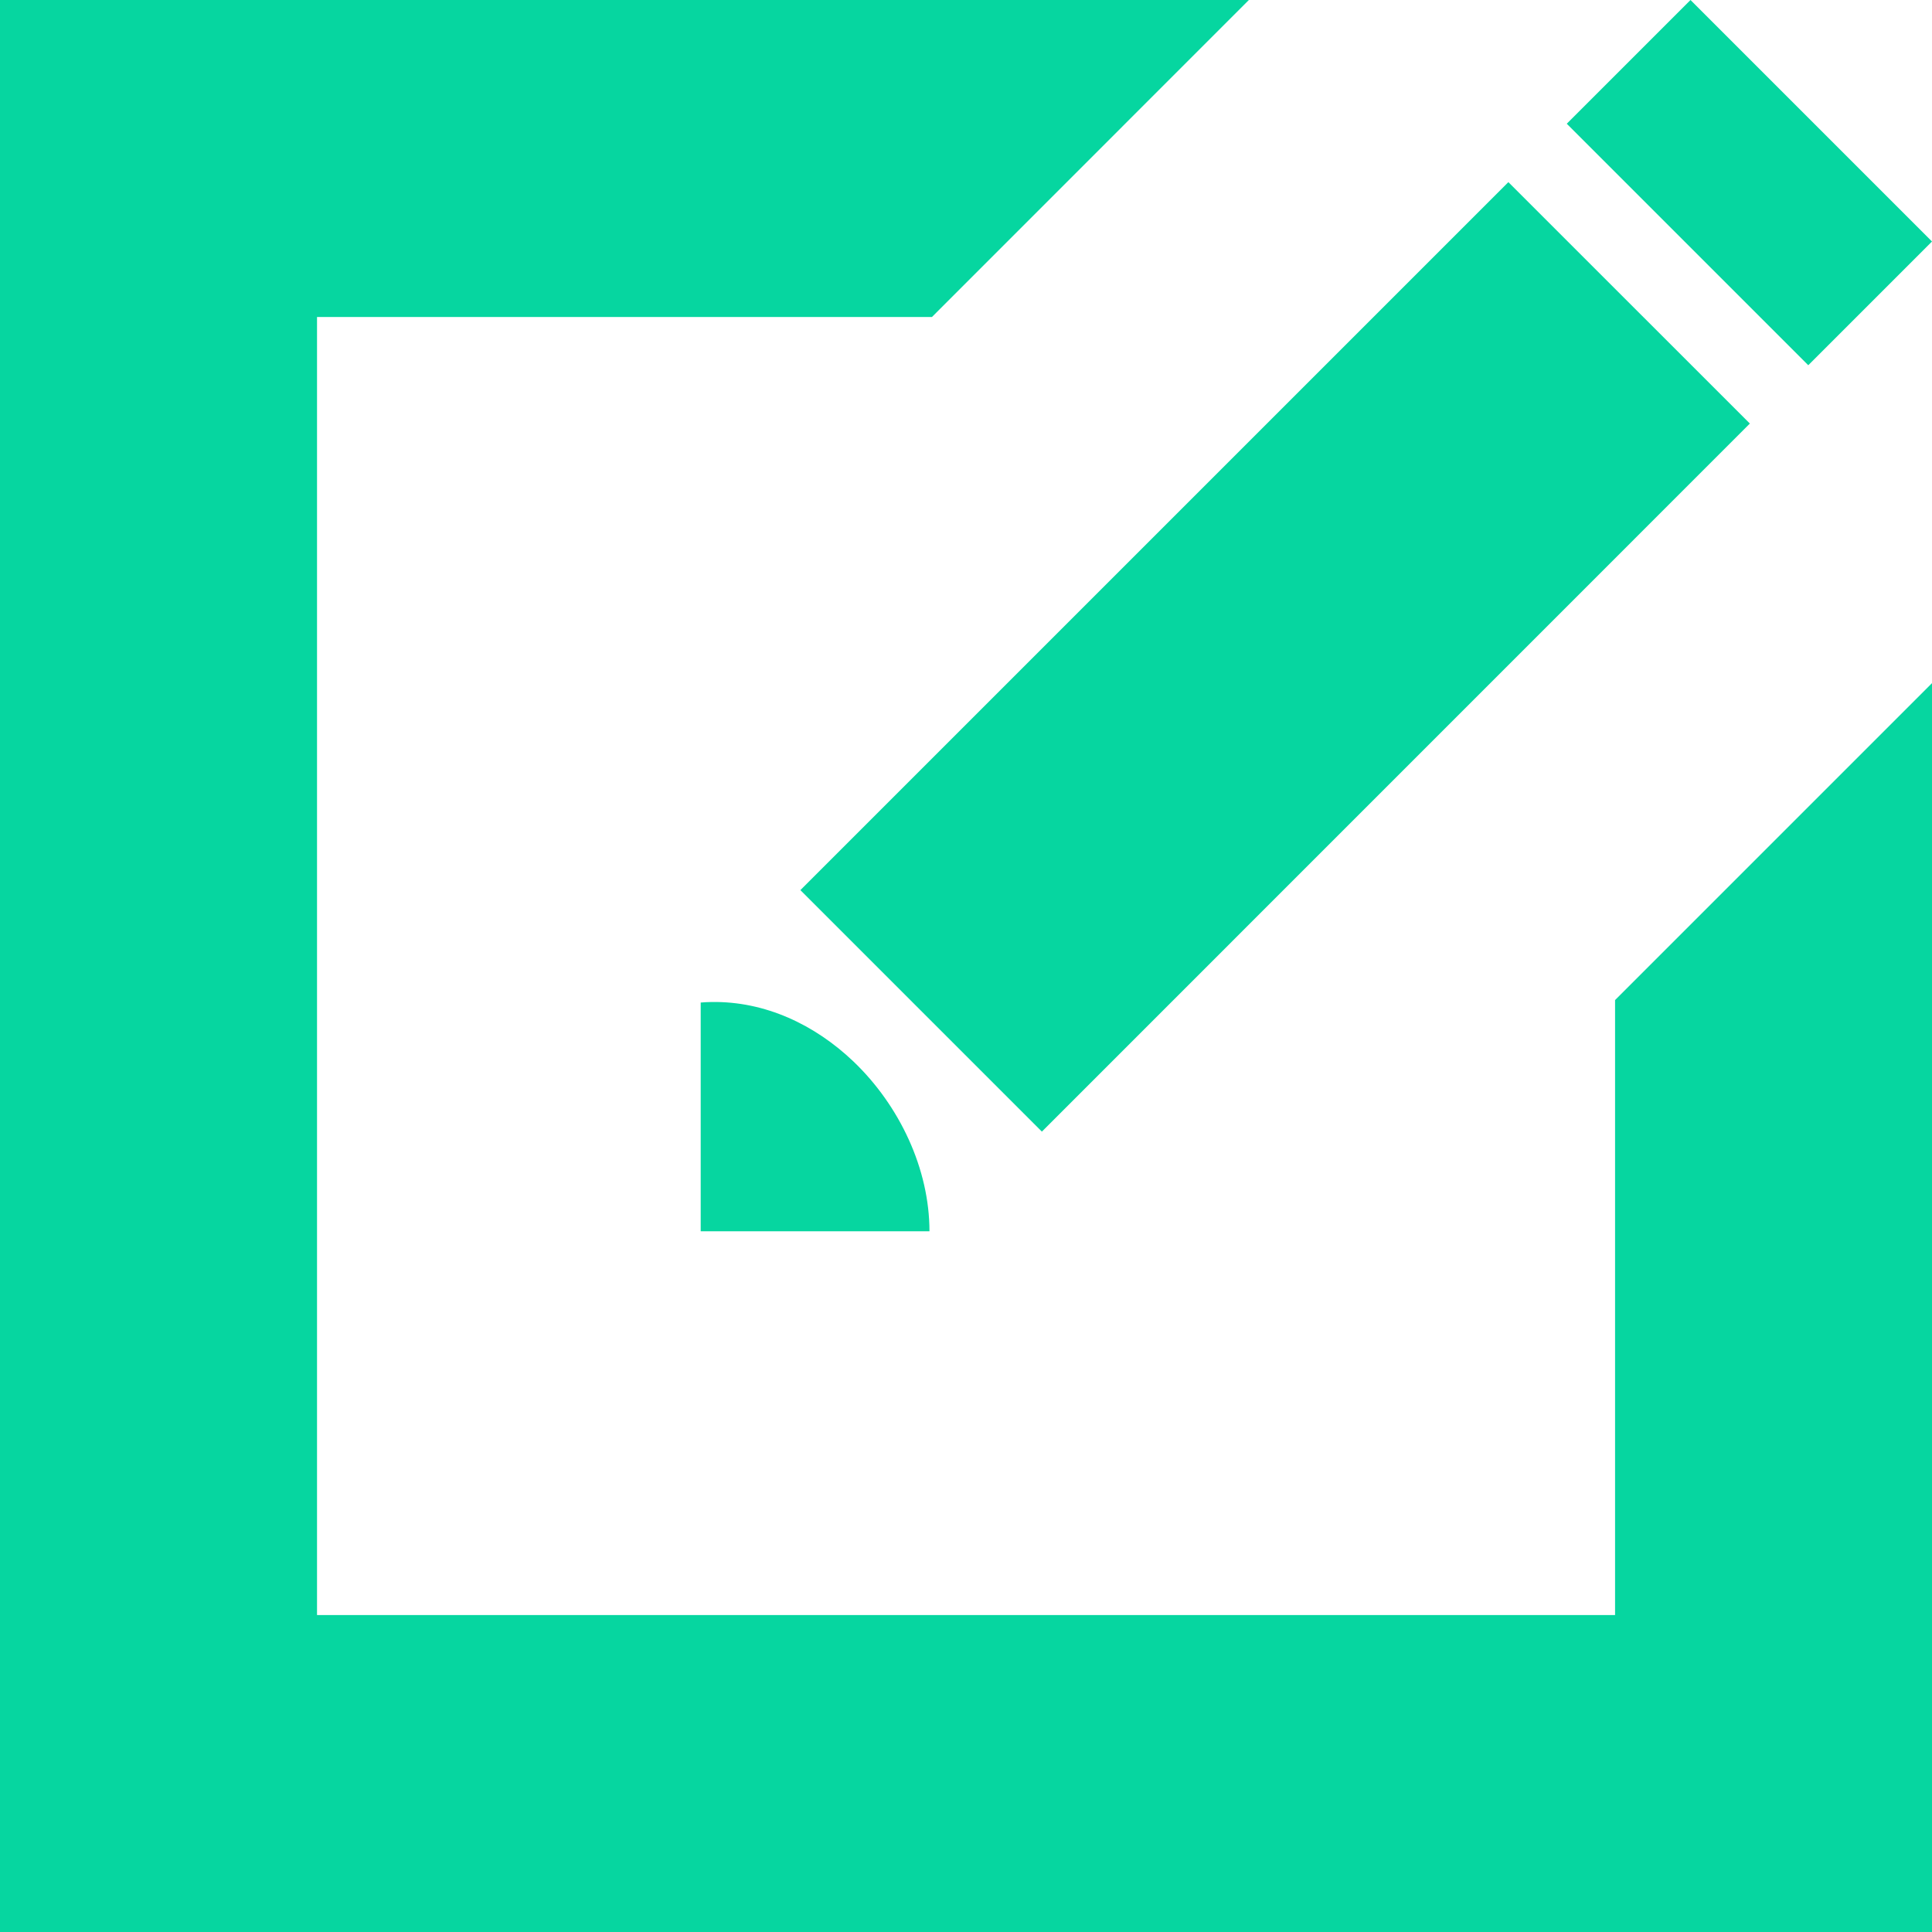
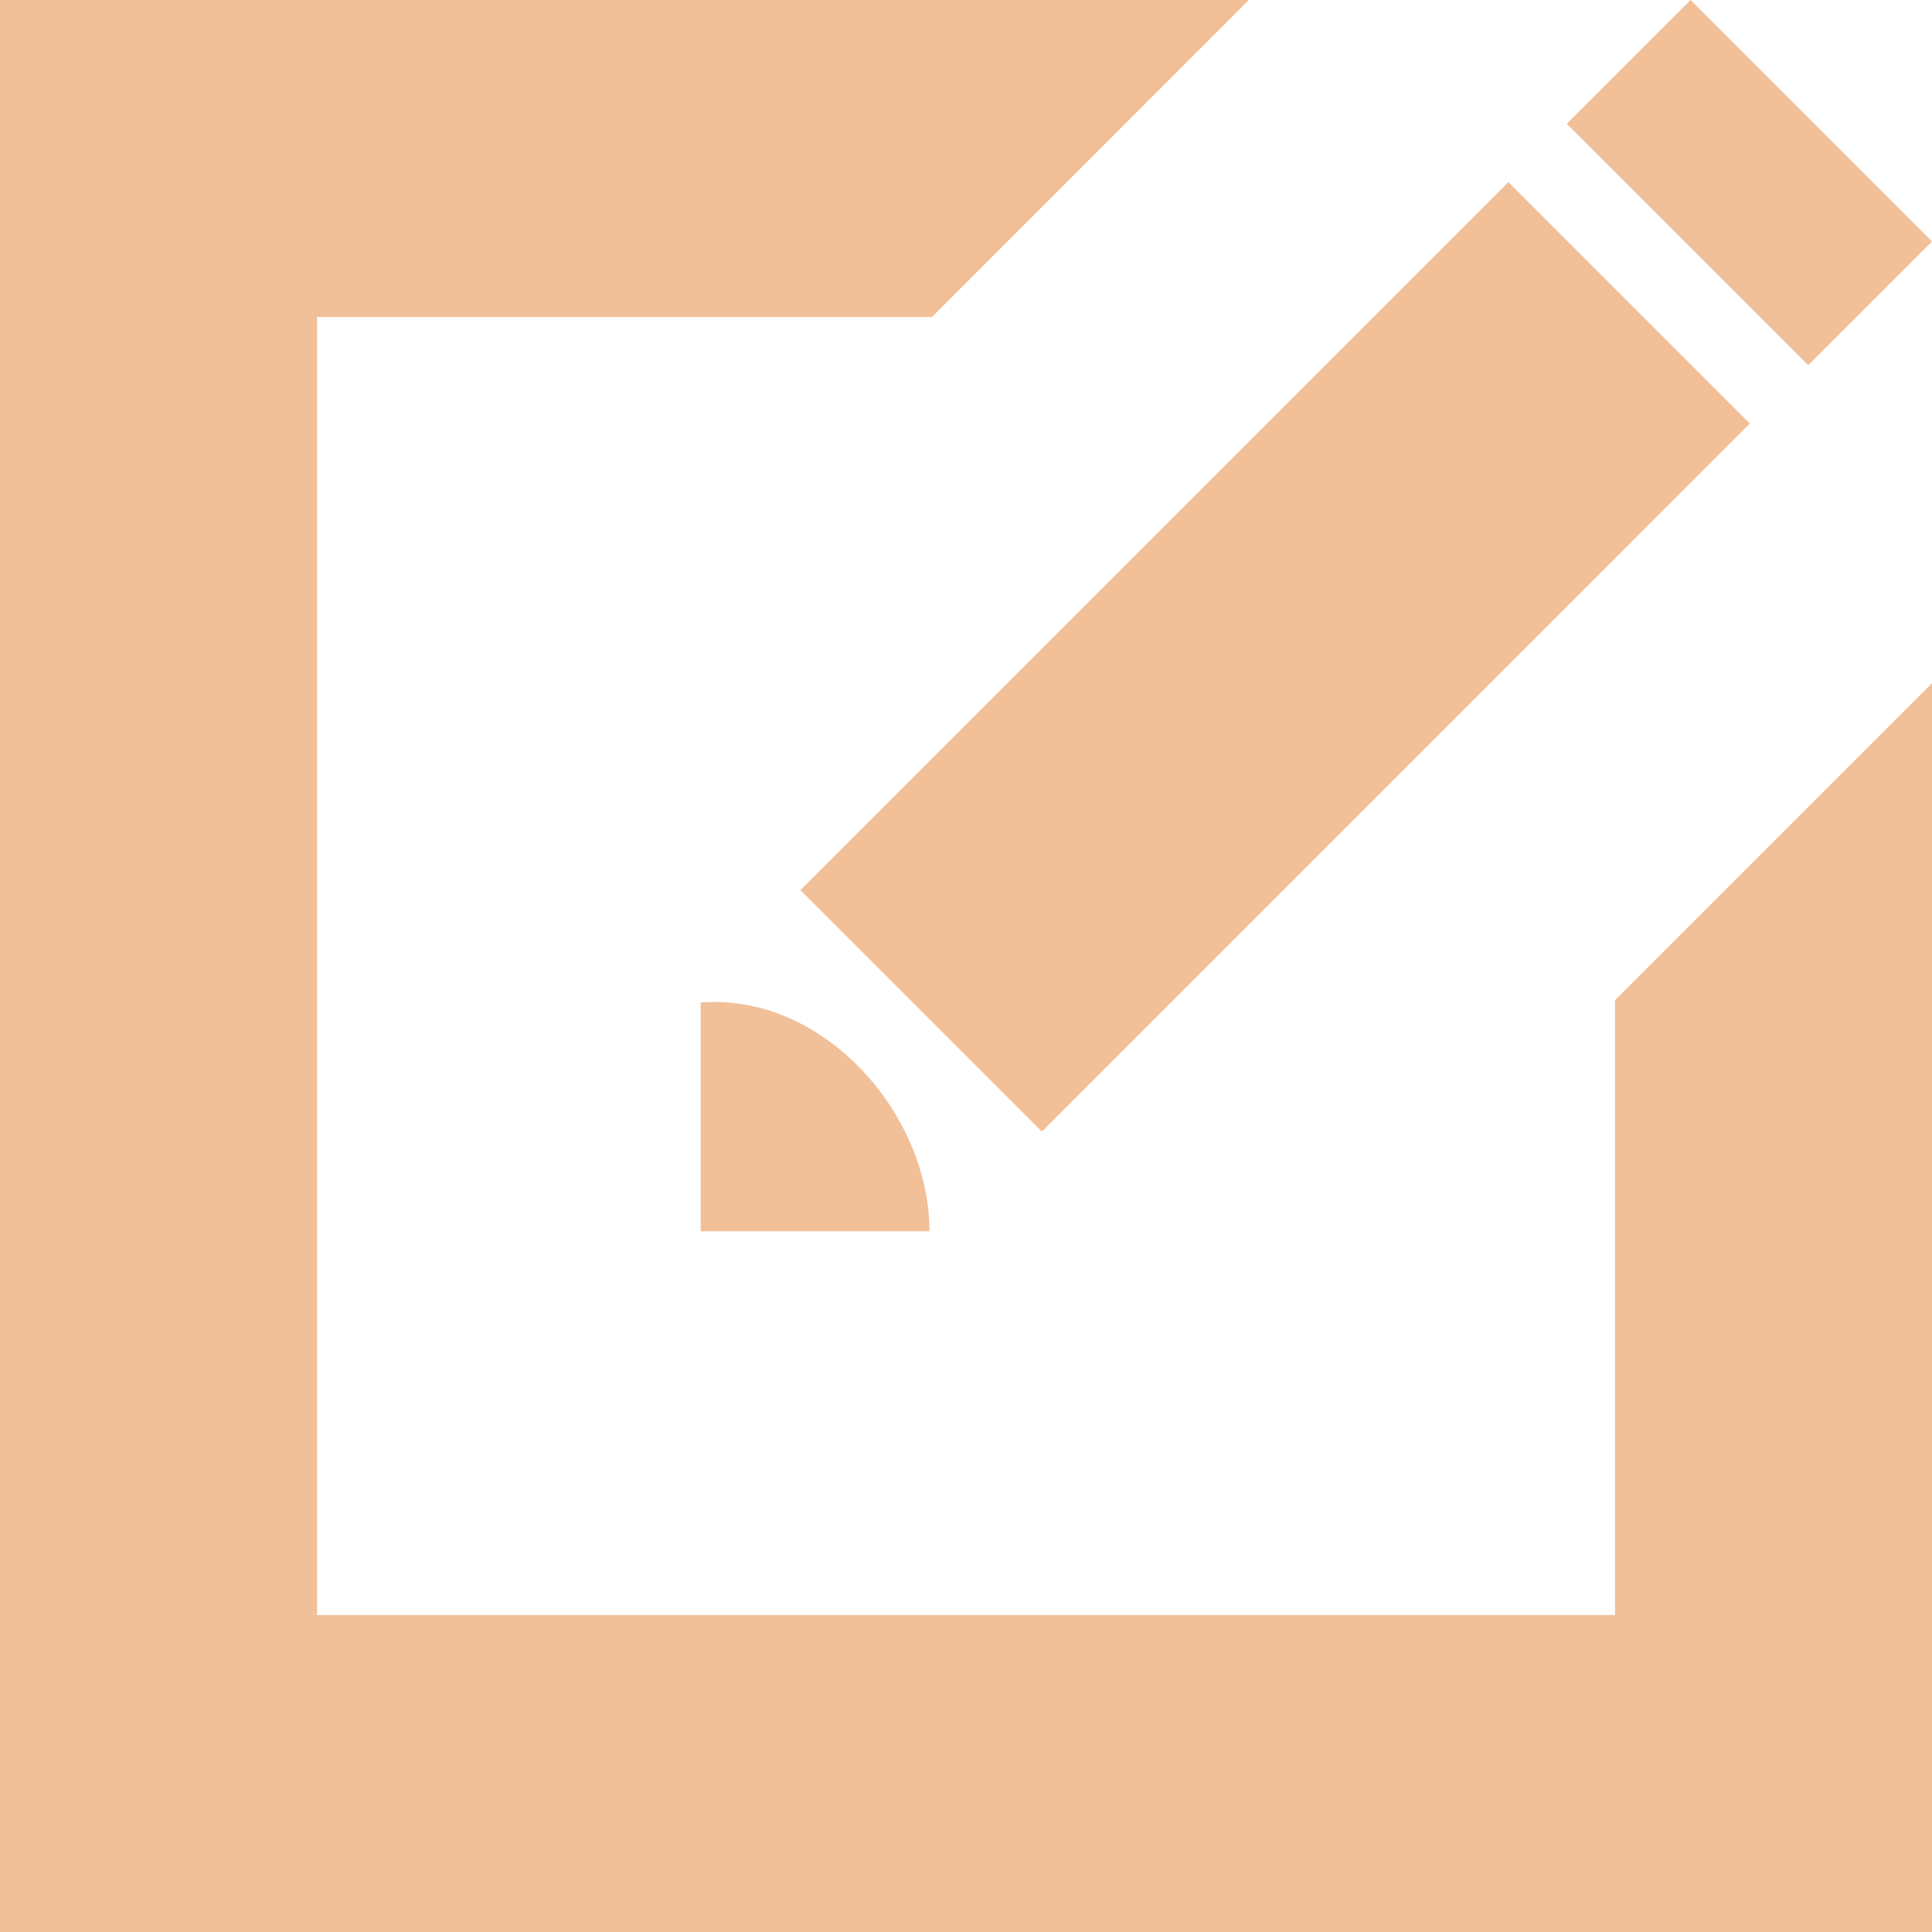
<svg xmlns="http://www.w3.org/2000/svg" style="isolation:isolate" viewBox="0 0 22 22" width="22" height="22">
  <defs>
    <clipPath id="_clipPath_92ArldeXYtV0NMNr3M4PtW5VLtSghCbx">
      <rect width="22" height="22" />
    </clipPath>
  </defs>
  <g clip-path="url(#_clipPath_92ArldeXYtV0NMNr3M4PtW5VLtSghCbx)">
    <clipPath id="_clipPath_PpmsLcjuBSGm4JPRhXFGXtrftI8yJBYZ">
      <rect x="0" y="0" width="22" height="22" transform="matrix(1,0,0,1,0,0)" fill="rgb(255,255,255)" />
    </clipPath>
    <g clip-path="url(#_clipPath_PpmsLcjuBSGm4JPRhXFGXtrftI8yJBYZ)">
      <g id="Group">
-         <path d=" M 0 0 L 0 22 L 22 22 L 22 7.779 L 18.391 11.388 L 18.391 18.391 L 3.61 18.391 L 3.61 3.61 L 10.612 3.61 L 14.221 0 L 0 0 Z  M 19.25 0 L 17.841 1.409 L 20.591 4.159 L 22 2.75 L 19.25 0 Z  M 17.176 2.074 L 9.114 10.136 L 11.864 12.886 L 19.926 4.823 L 17.176 2.074 L 17.176 2.074 Z  M 8.102 11.41 C 8.061 11.41 8.02 11.413 7.979 11.416 L 7.979 14.021 L 10.584 14.021 C 10.584 13.312 10.245 12.59 9.717 12.086 C 9.279 11.669 8.714 11.4 8.102 11.41 L 8.102 11.41 Z " fill="#06d6a0" />
+         <path d=" M 0 0 L 0 22 L 22 22 L 22 7.779 L 18.391 11.388 L 18.391 18.391 L 3.61 18.391 L 3.61 3.61 L 10.612 3.61 L 14.221 0 L 0 0 Z  M 19.25 0 L 17.841 1.409 L 20.591 4.159 L 22 2.75 L 19.25 0 Z  M 17.176 2.074 L 9.114 10.136 L 11.864 12.886 L 19.926 4.823 L 17.176 2.074 L 17.176 2.074 Z  M 8.102 11.41 C 8.061 11.41 8.02 11.413 7.979 11.416 L 7.979 14.021 L 10.584 14.021 C 10.584 13.312 10.245 12.59 9.717 12.086 C 9.279 11.669 8.714 11.4 8.102 11.41 L 8.102 11.41 Z " fill="#F1BF98" />
      </g>
    </g>
  </g>
</svg>
